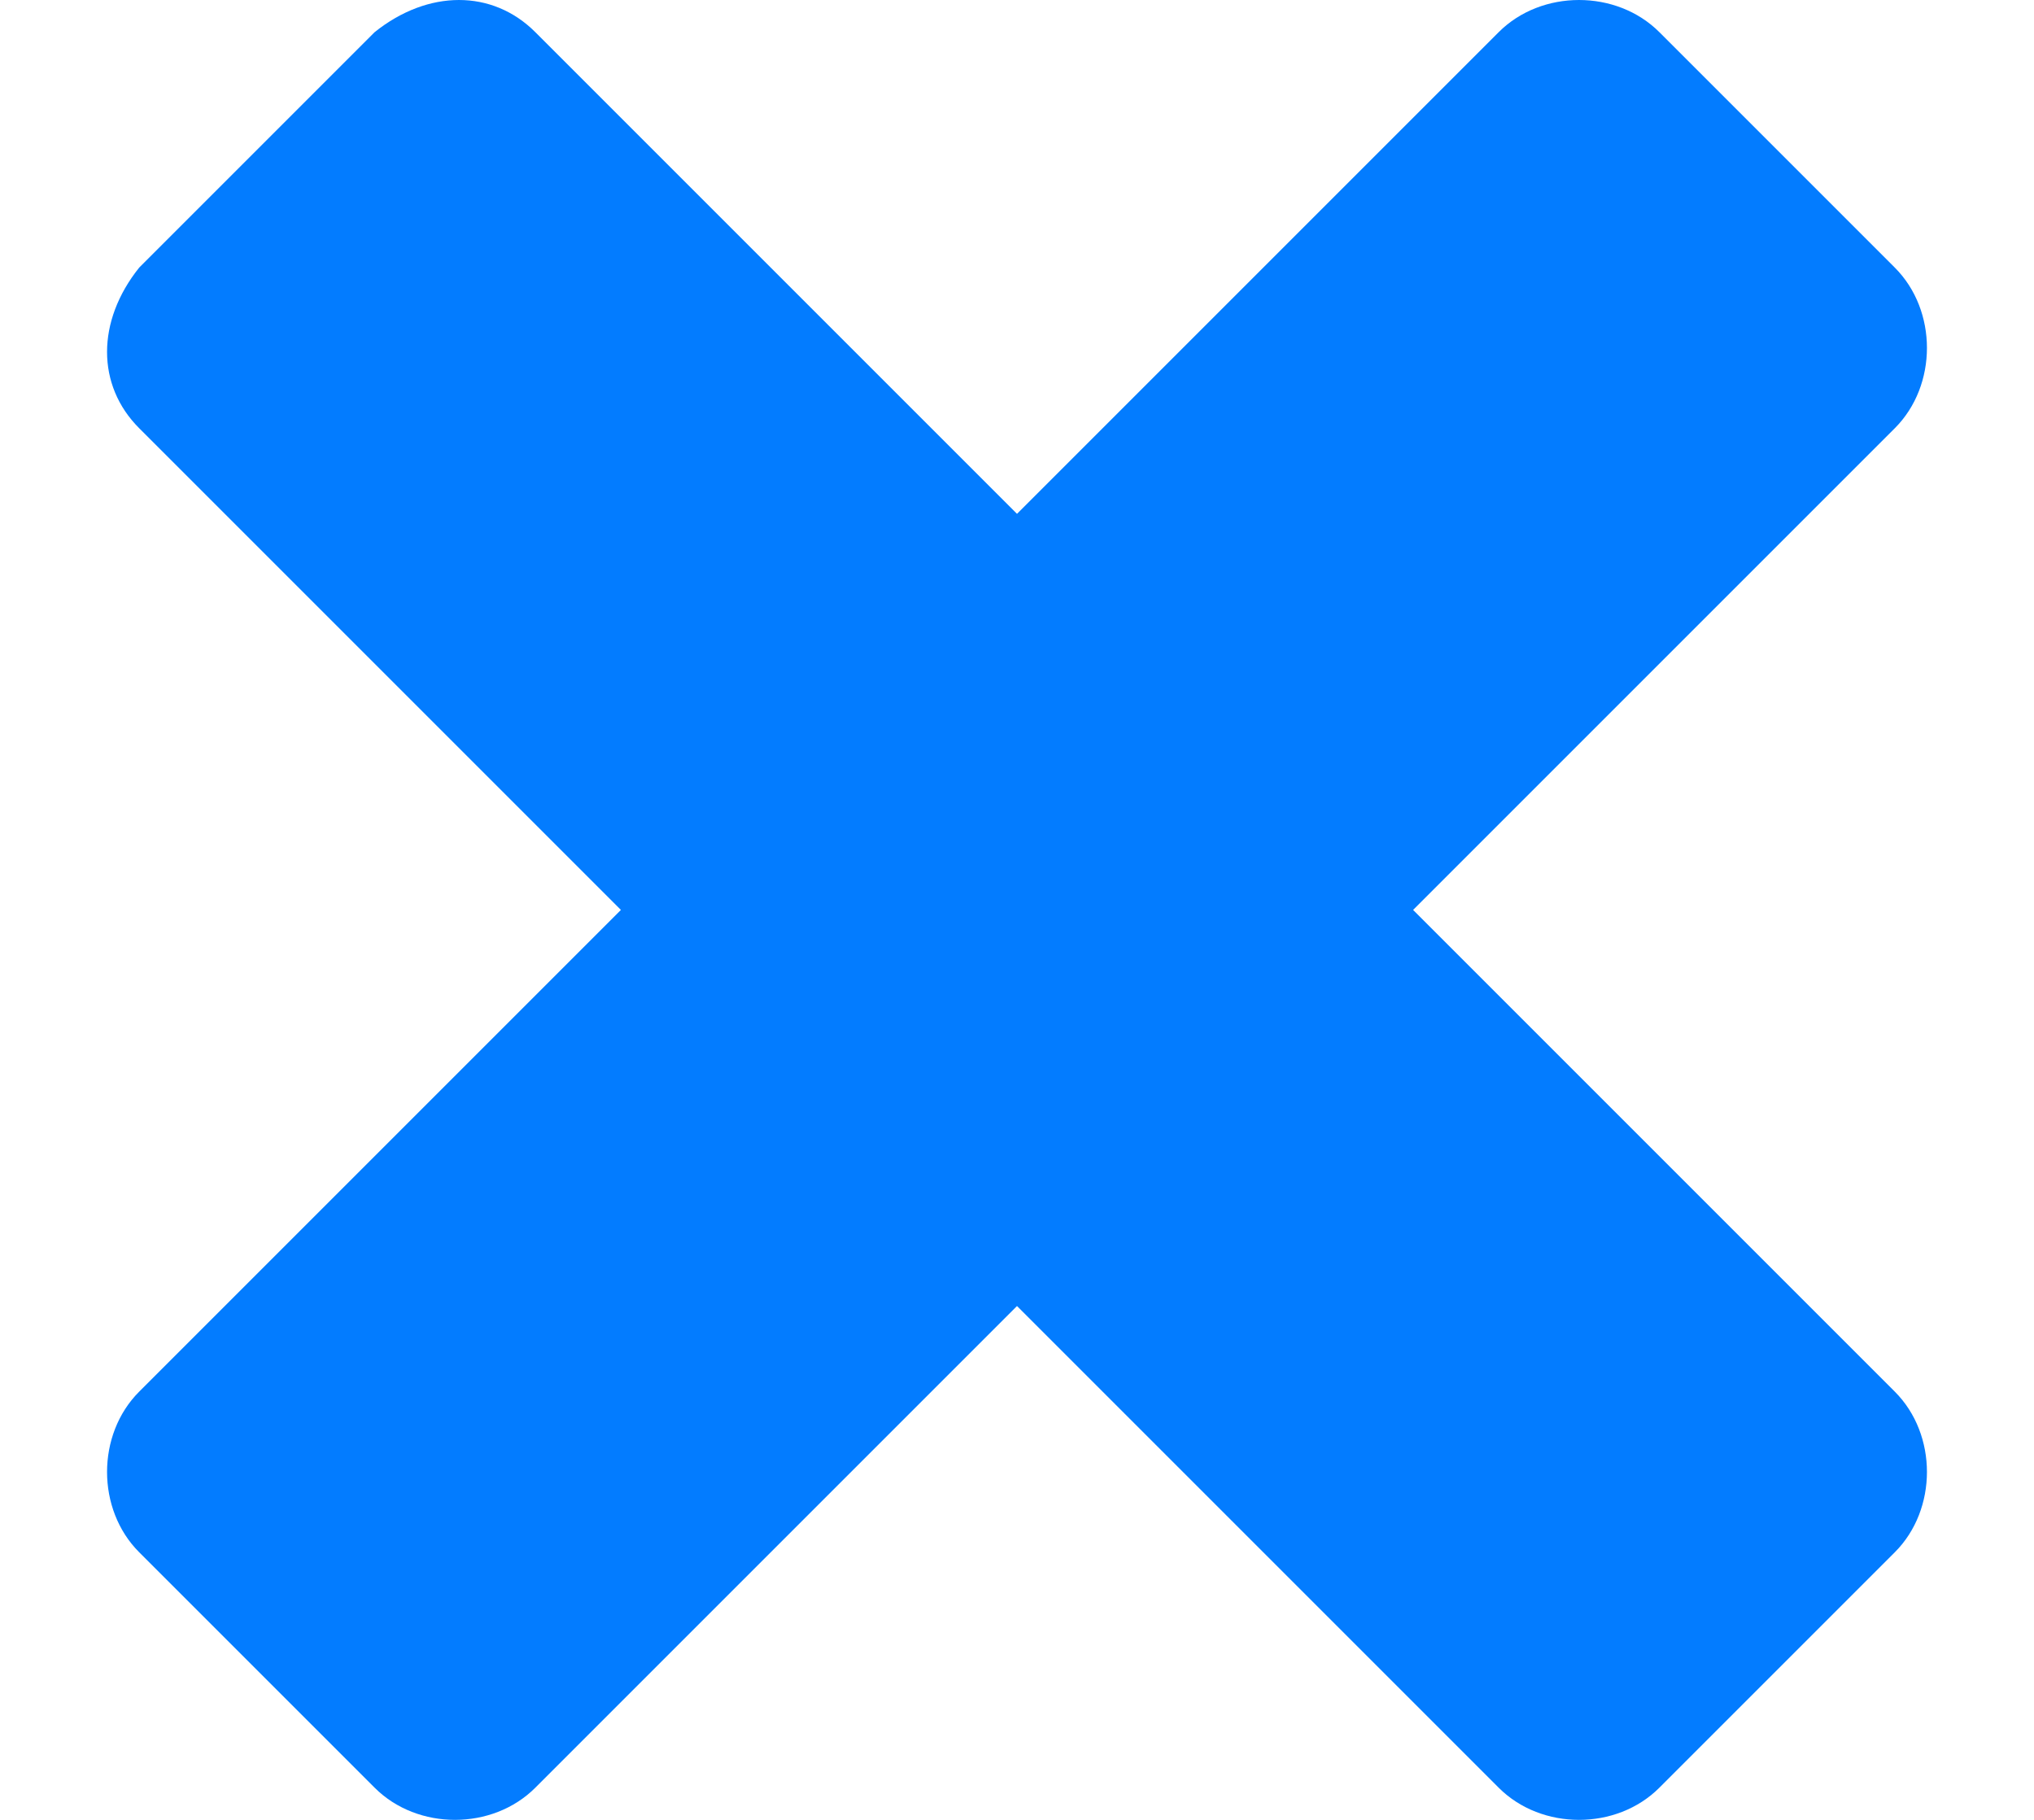
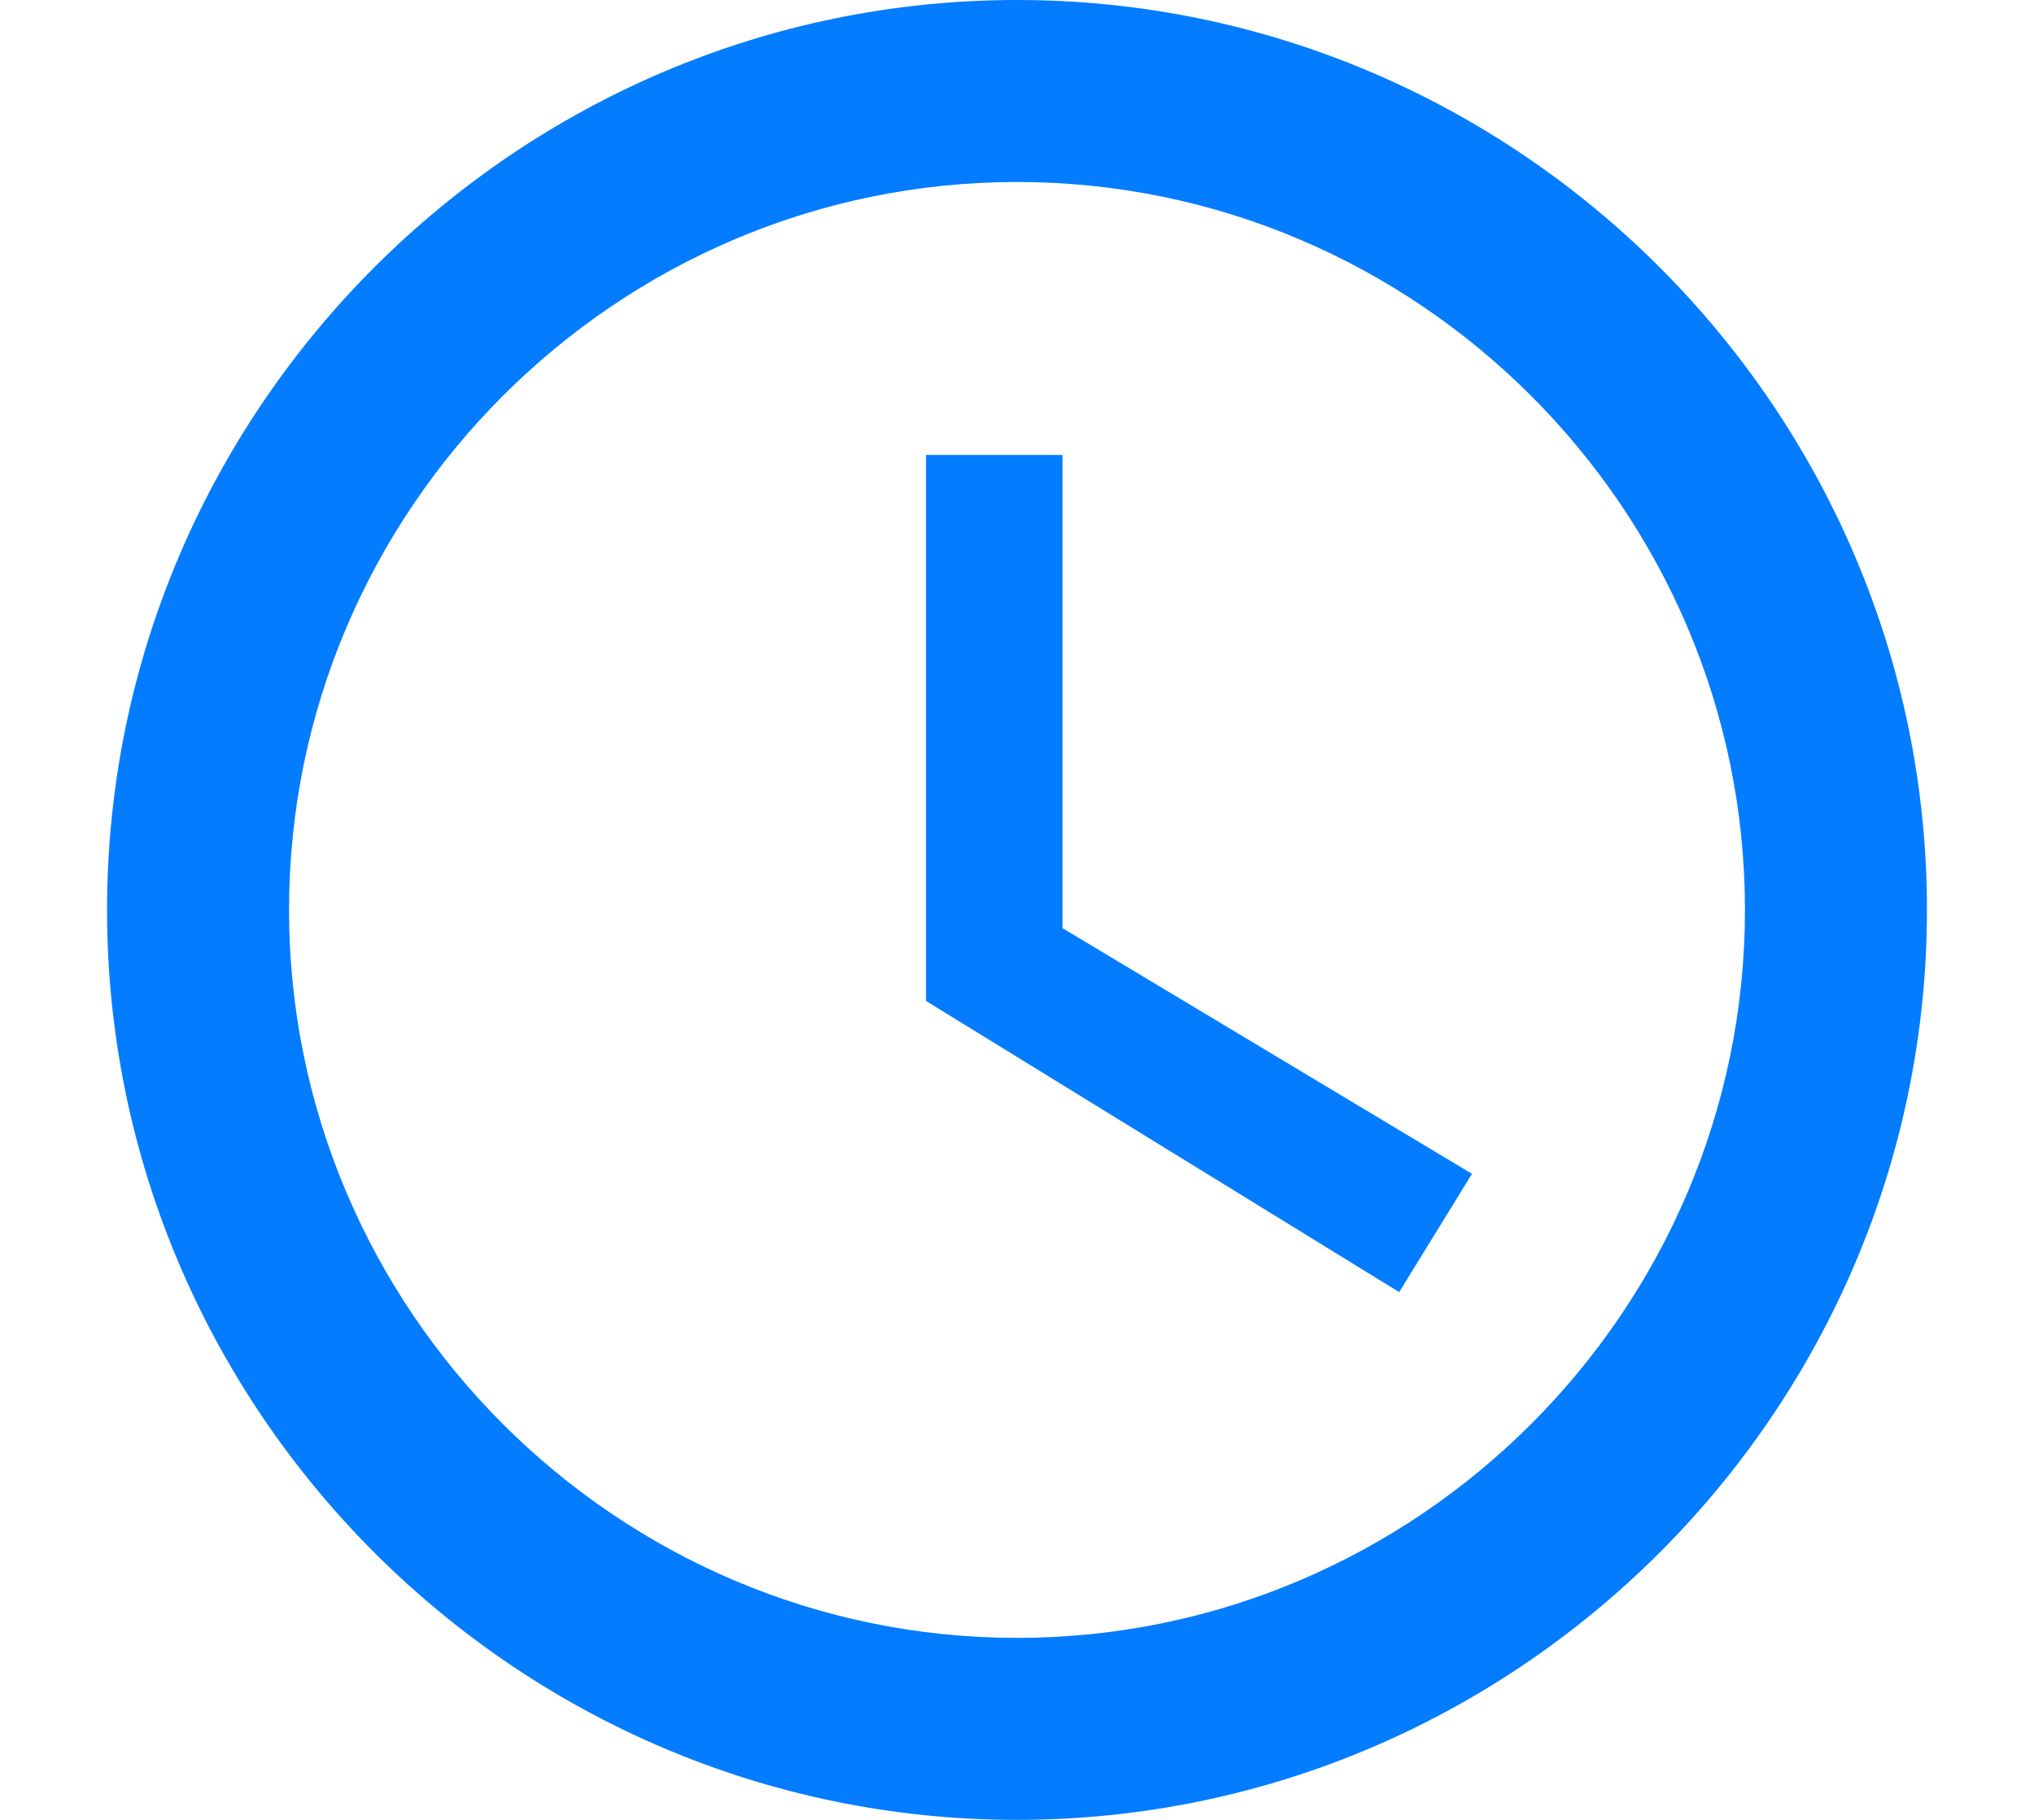
<svg xmlns="http://www.w3.org/2000/svg" viewBox="0 0 19 17">
-   <path fill="#037cff" d="M5.8,8.5L1.3,13c-0.4,0.4-0.4,1.1,0,1.5l2.2,2.2c0.4,0.4,1.1,0.4,1.5,0l4.5-4.5l4.5,4.5 c0.4,0.4,1.1,0.4,1.5,0l2.2-2.2c0.4-0.4,0.4-1.1,0-1.5l-4.5-4.5L17.7,4c0.4-0.4,0.4-1.1,0-1.5l-2.2-2.2c-0.4-0.4-1.1-0.4-1.5,0 L9.5,4.8L5,0.3C4.6-0.1,4-0.1,3.5,0.3L1.3,2.5C0.9,3,0.9,3.6,1.3,4L5.8,8.5z" />
+   <path fill="#037cff" d="M9.5,17C4.825,17,1,13.175,1,8.5S4.825,0,9.5,0S18,3.825,18,8.5S14.175,17,9.5,17z M9.5,1.7 c-3.74,0-6.8,3.06-6.8,6.8s3.06,6.8,6.8,6.8s6.8-3.06,6.8-6.8S13.24,1.7,9.5,1.7z M8.65,9.35v-5.1h1.275v4.42l3.825,2.295 l-0.68,1.105L8.65,9.35z" />
</svg>
